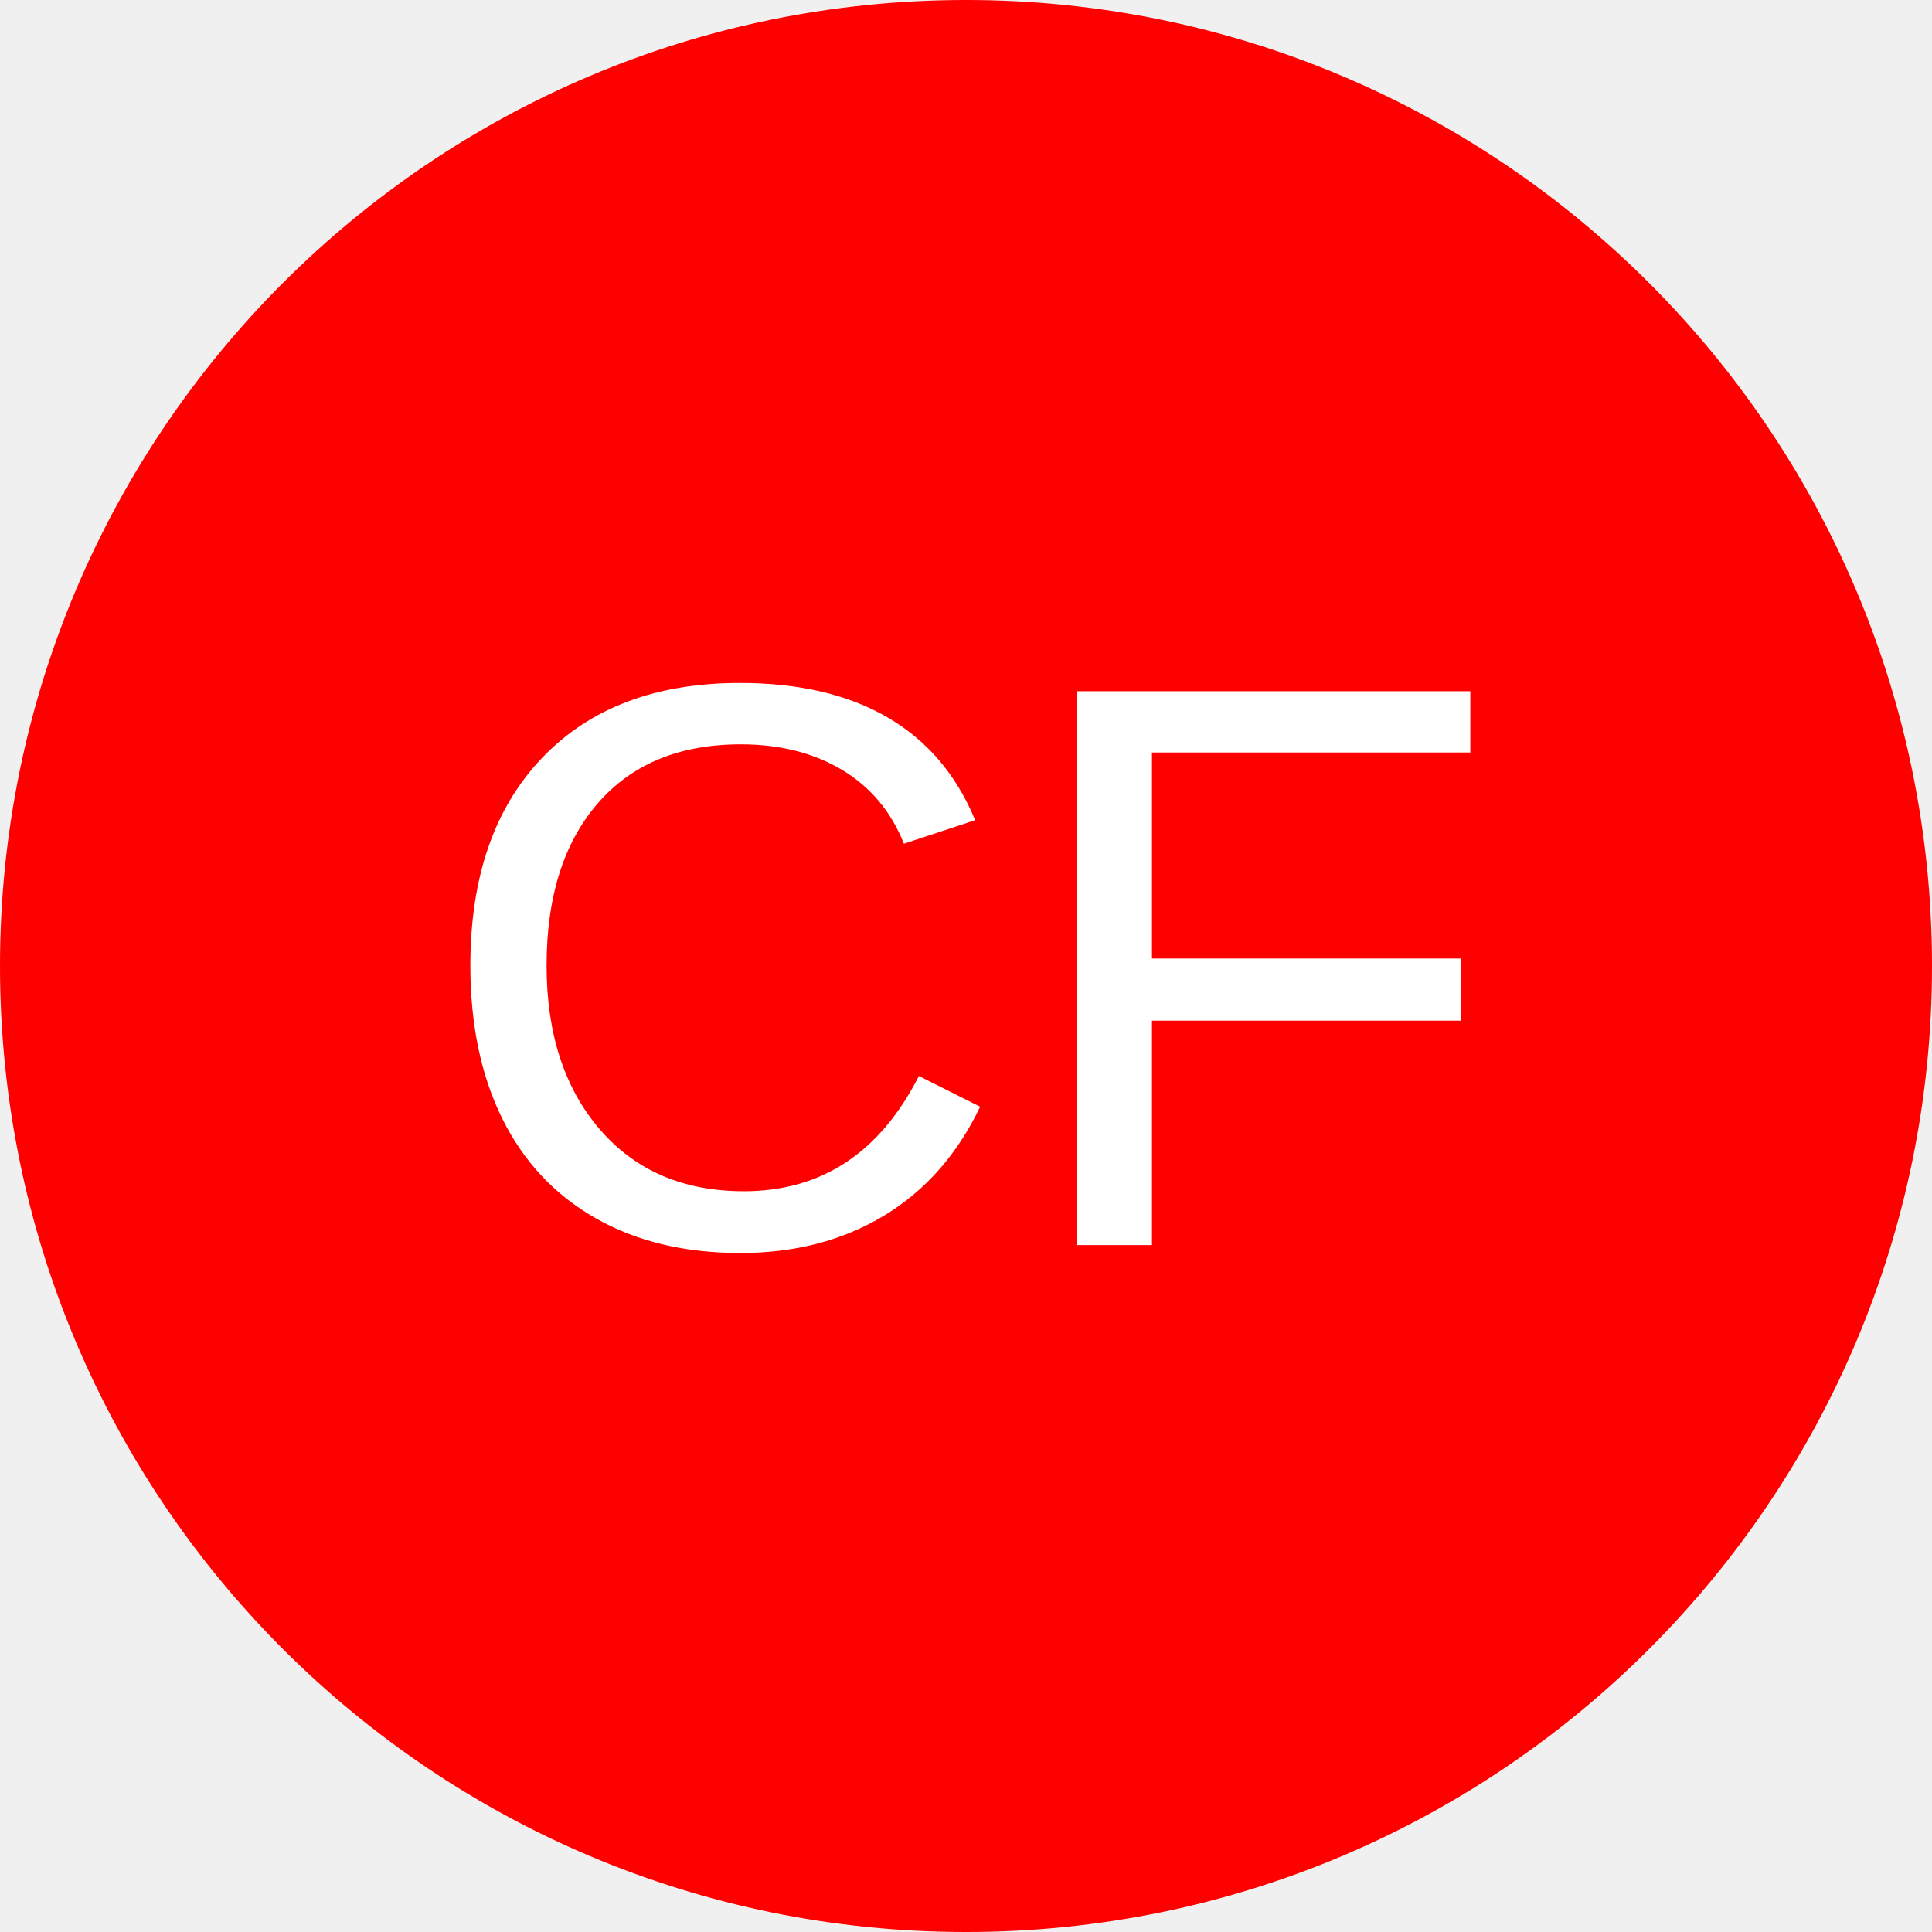
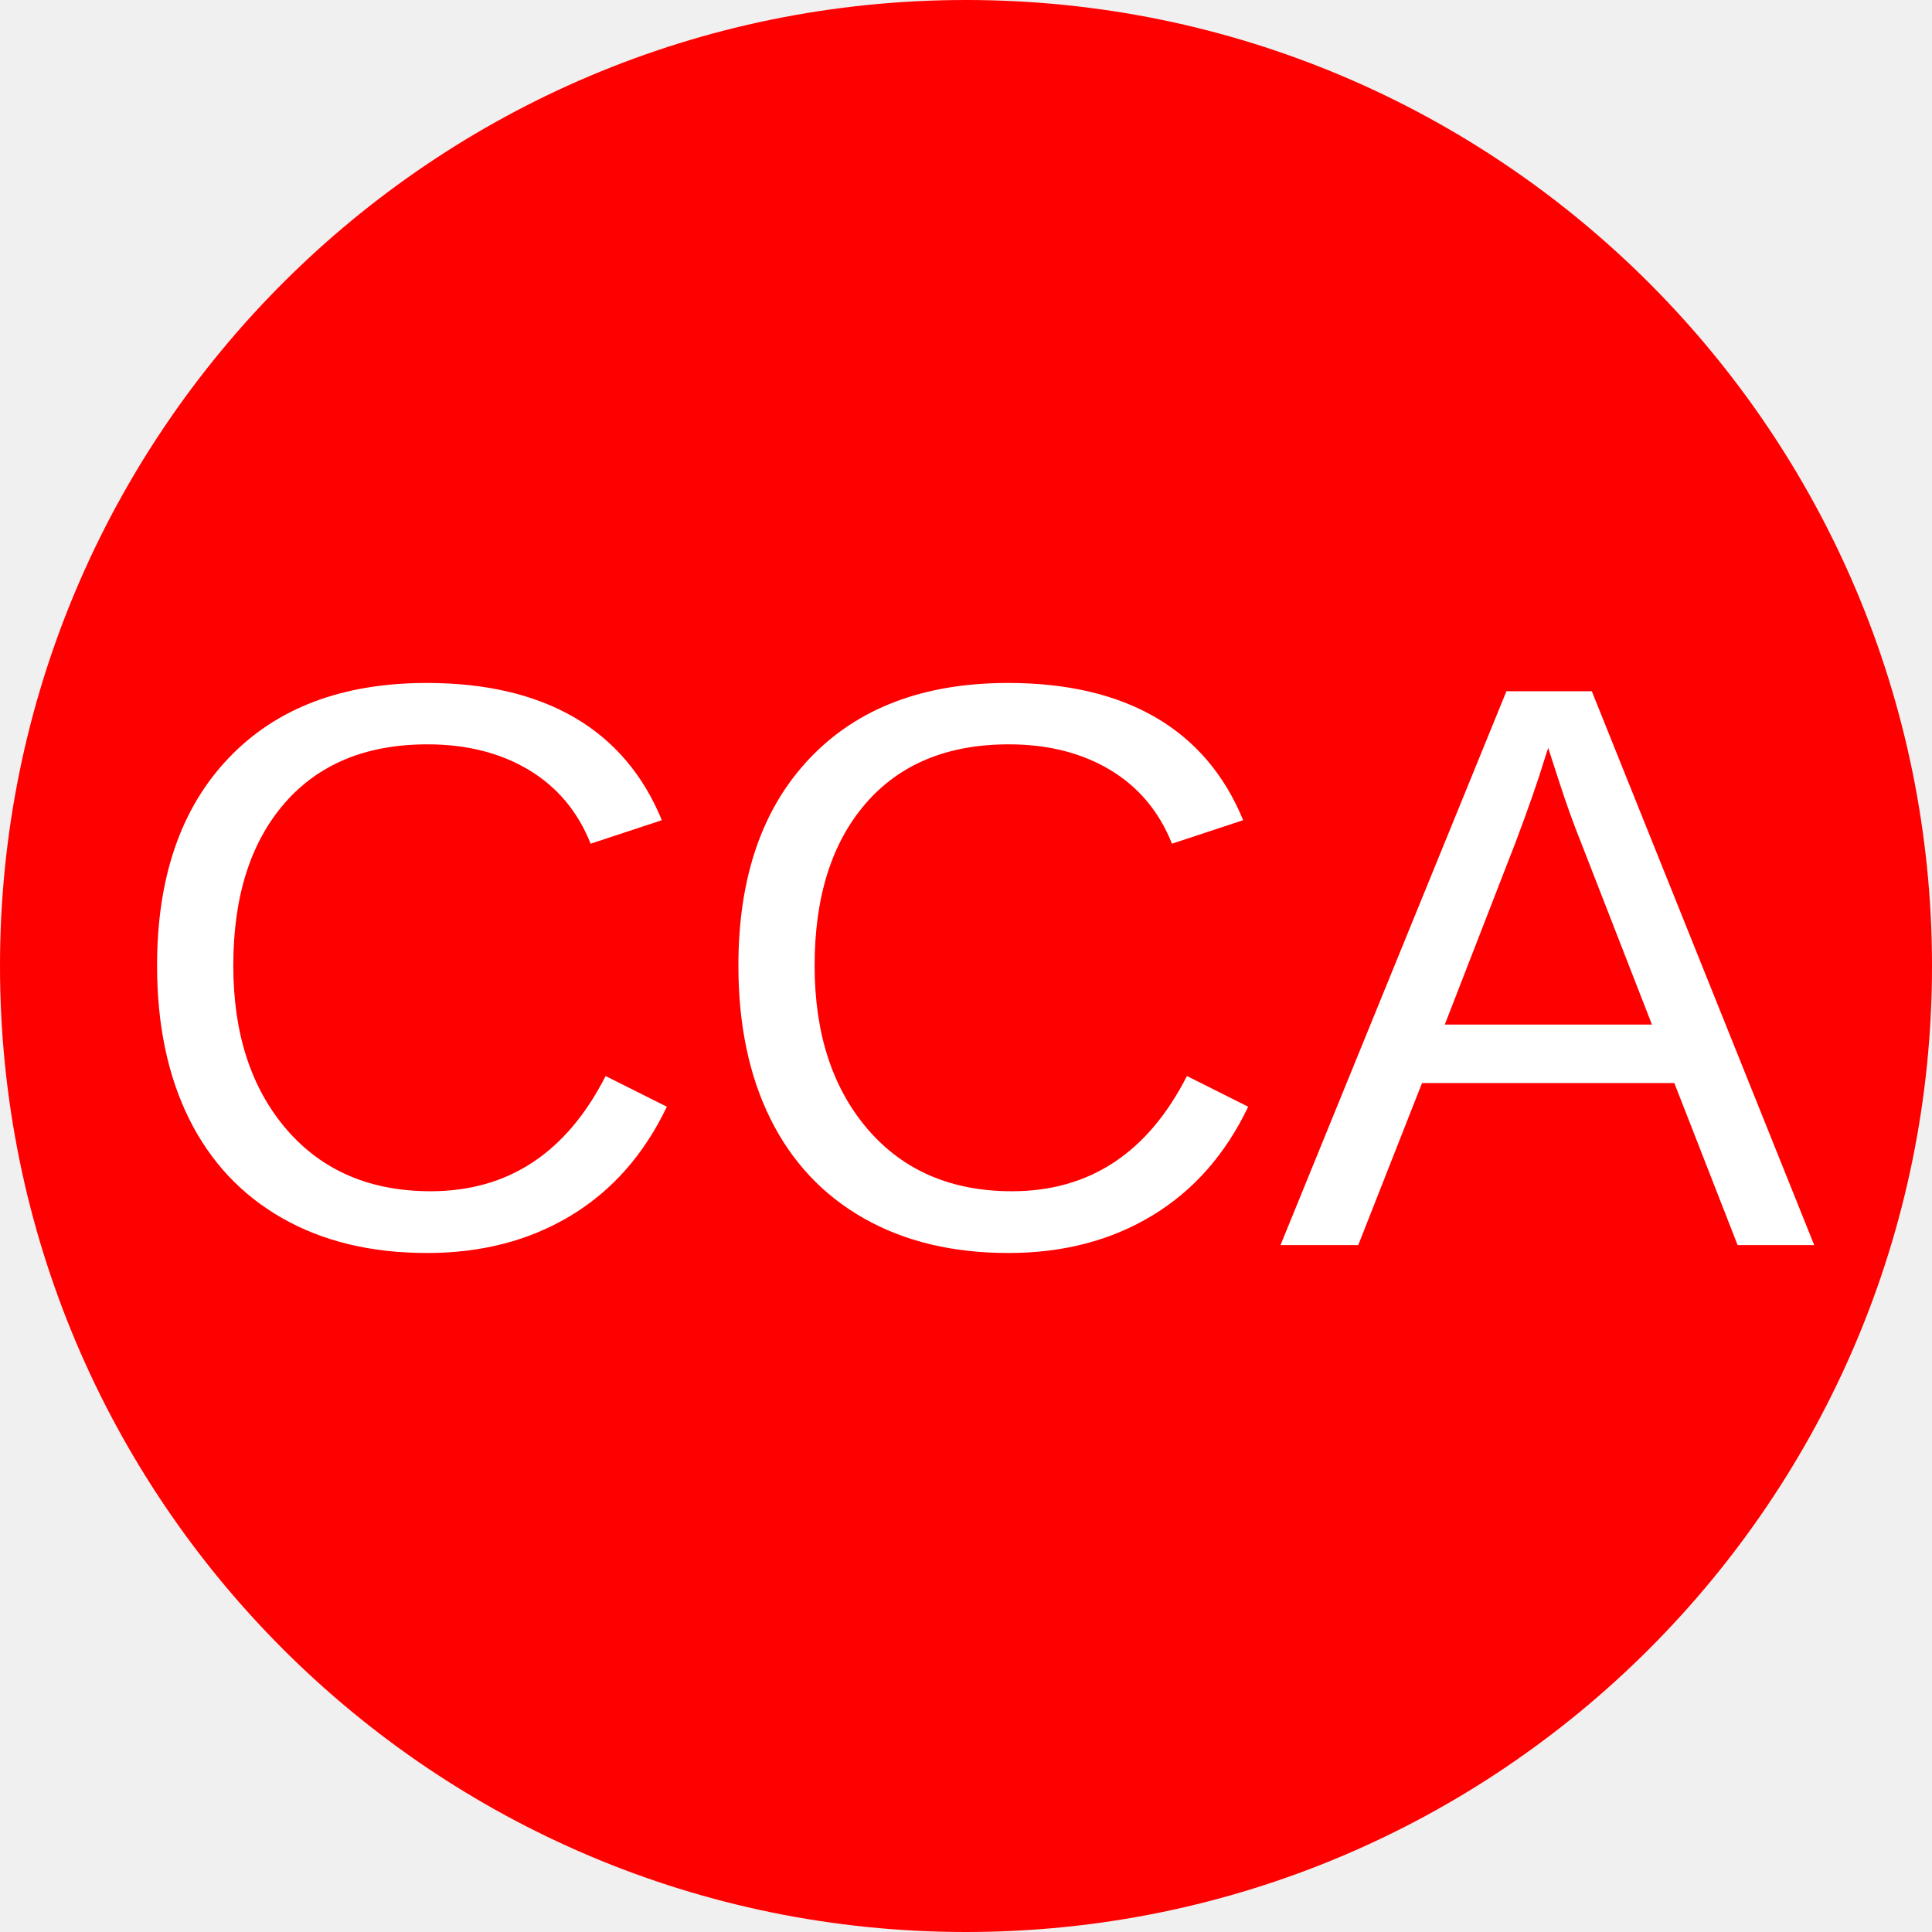
<svg xmlns="http://www.w3.org/2000/svg" width="700" height="700" viewBox="0 0 240 240">
  <circle cx="120" cy="120" r="120" fill="red" />
-   <text x="50%" y="50%" text-anchor="middle" dominant-baseline="central" fill="white" font-size="100" font-family="Arial, sans-serif">CF</text>
+   <text x="50%" y="50%" text-anchor="middle" dominant-baseline="central" fill="white" font-size="100" font-family="Arial, sans-serif">CCA</text>
</svg>
